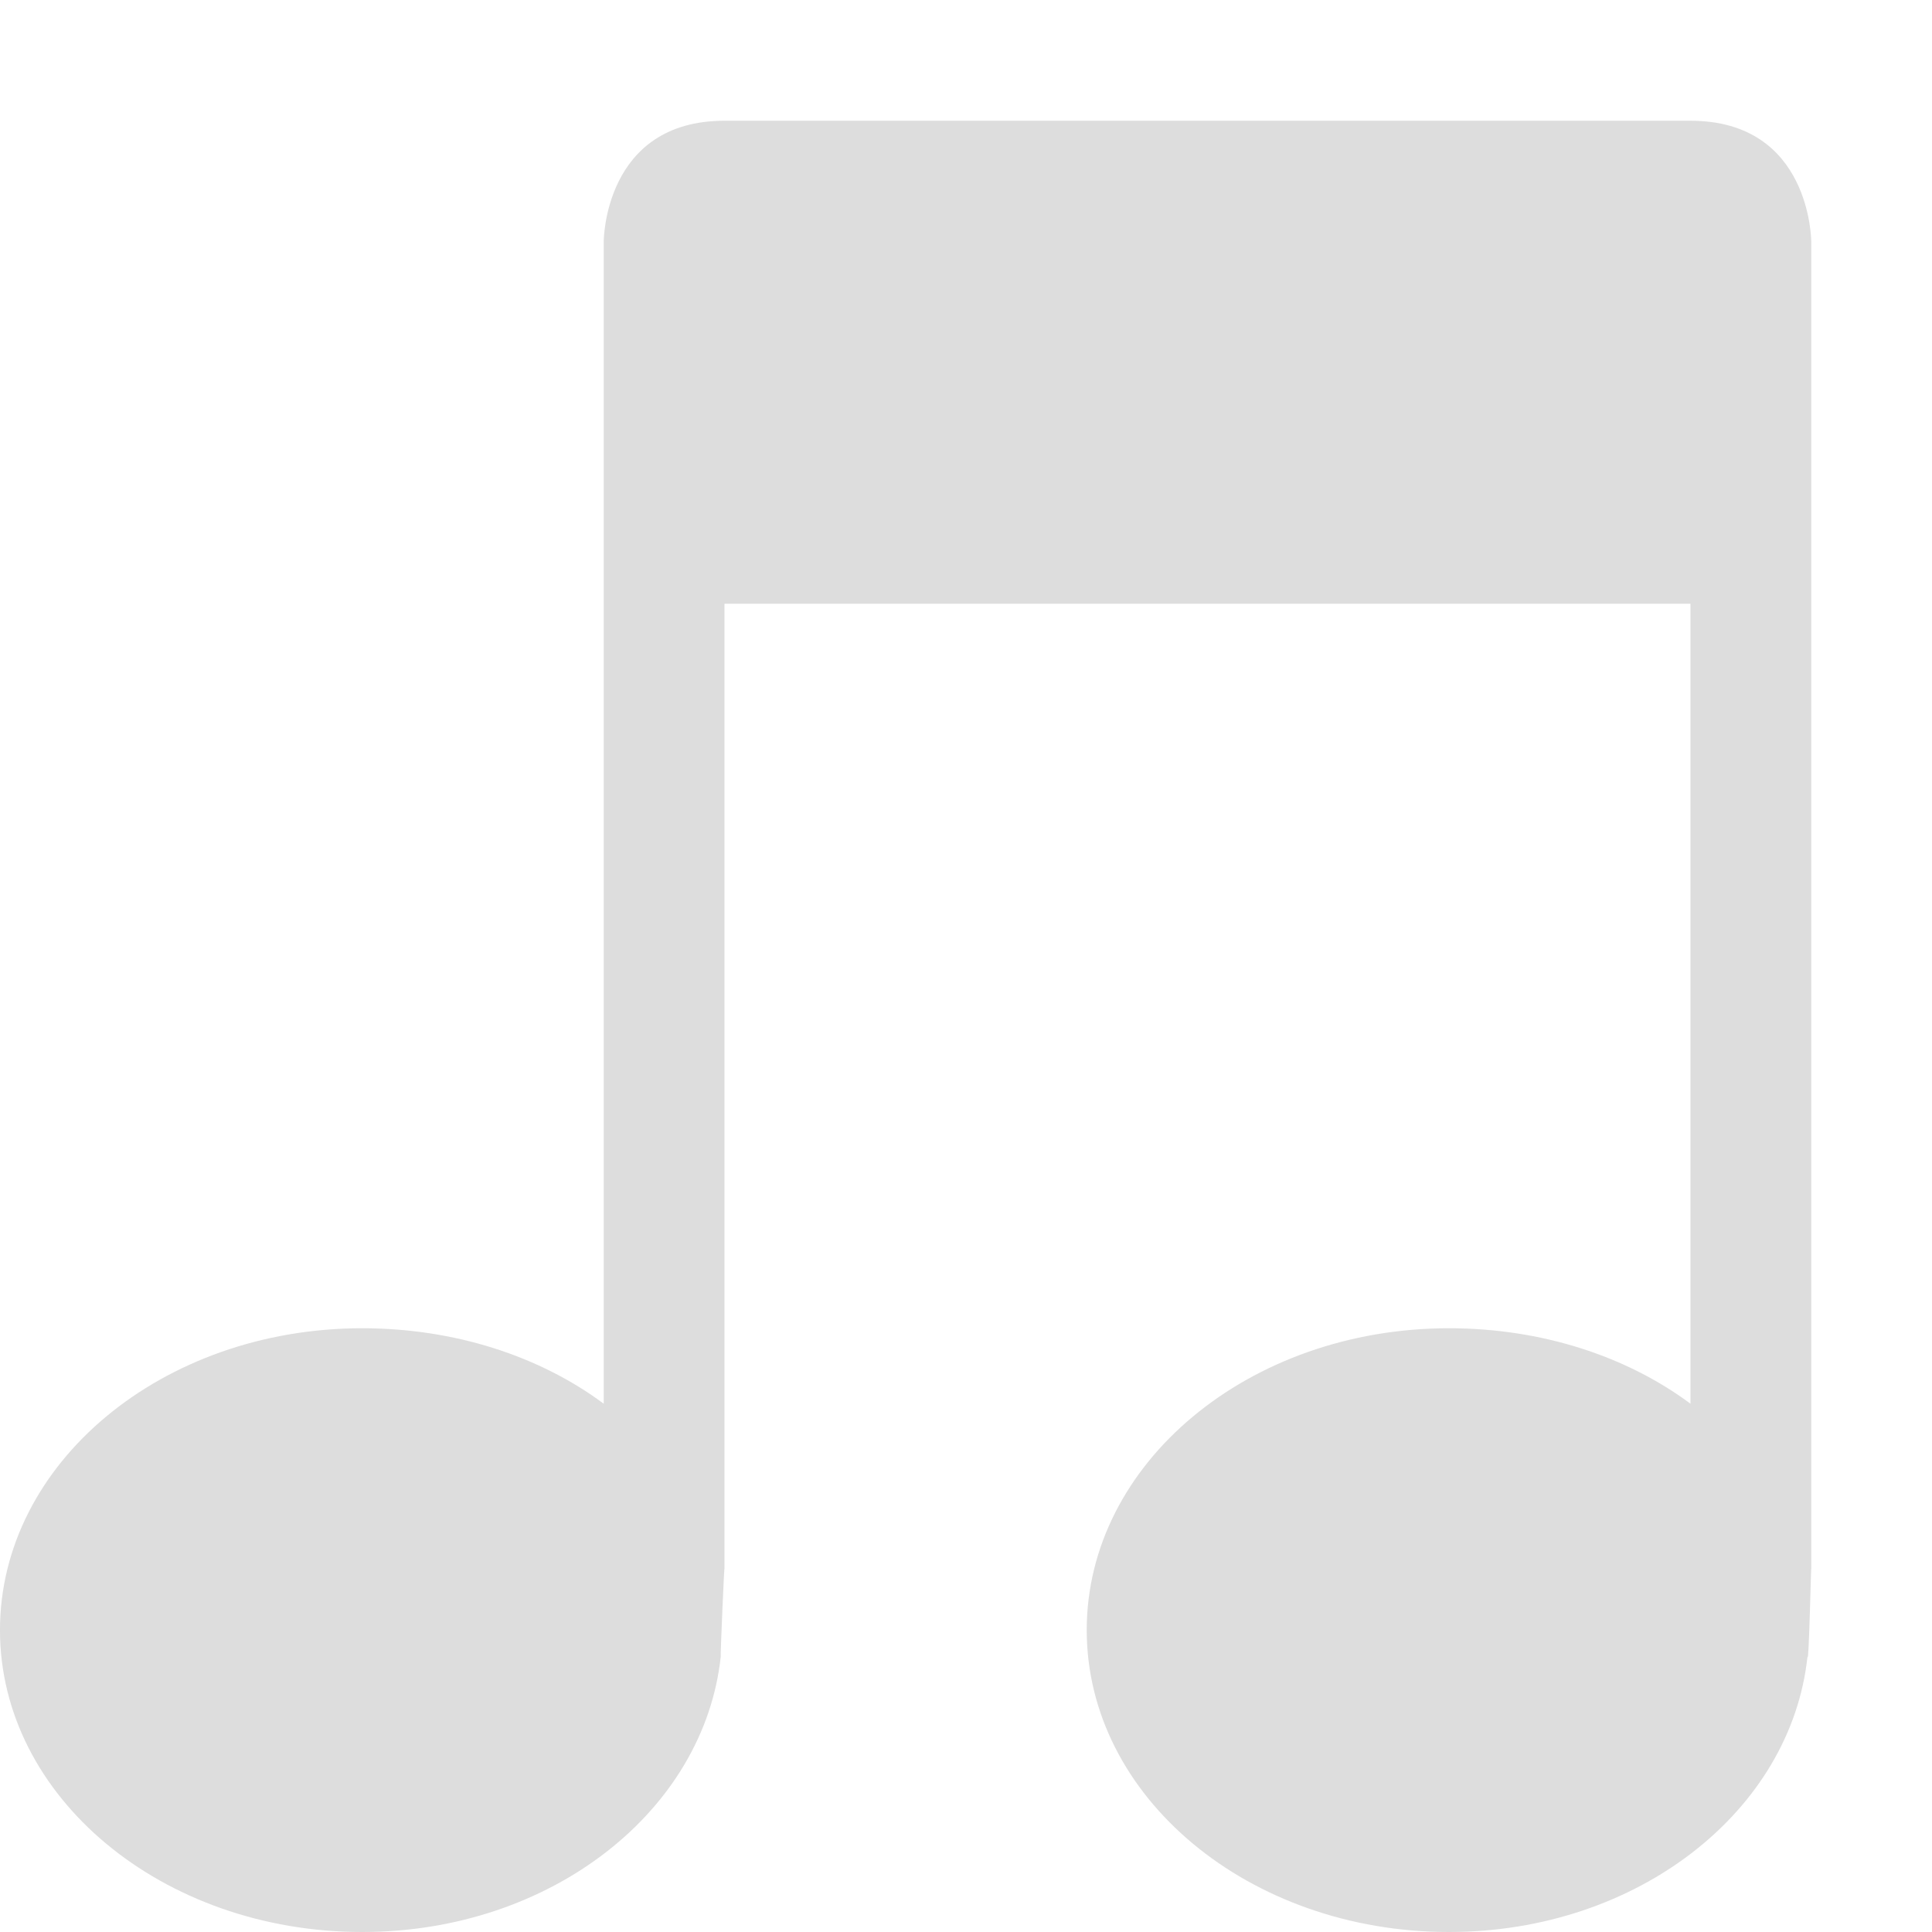
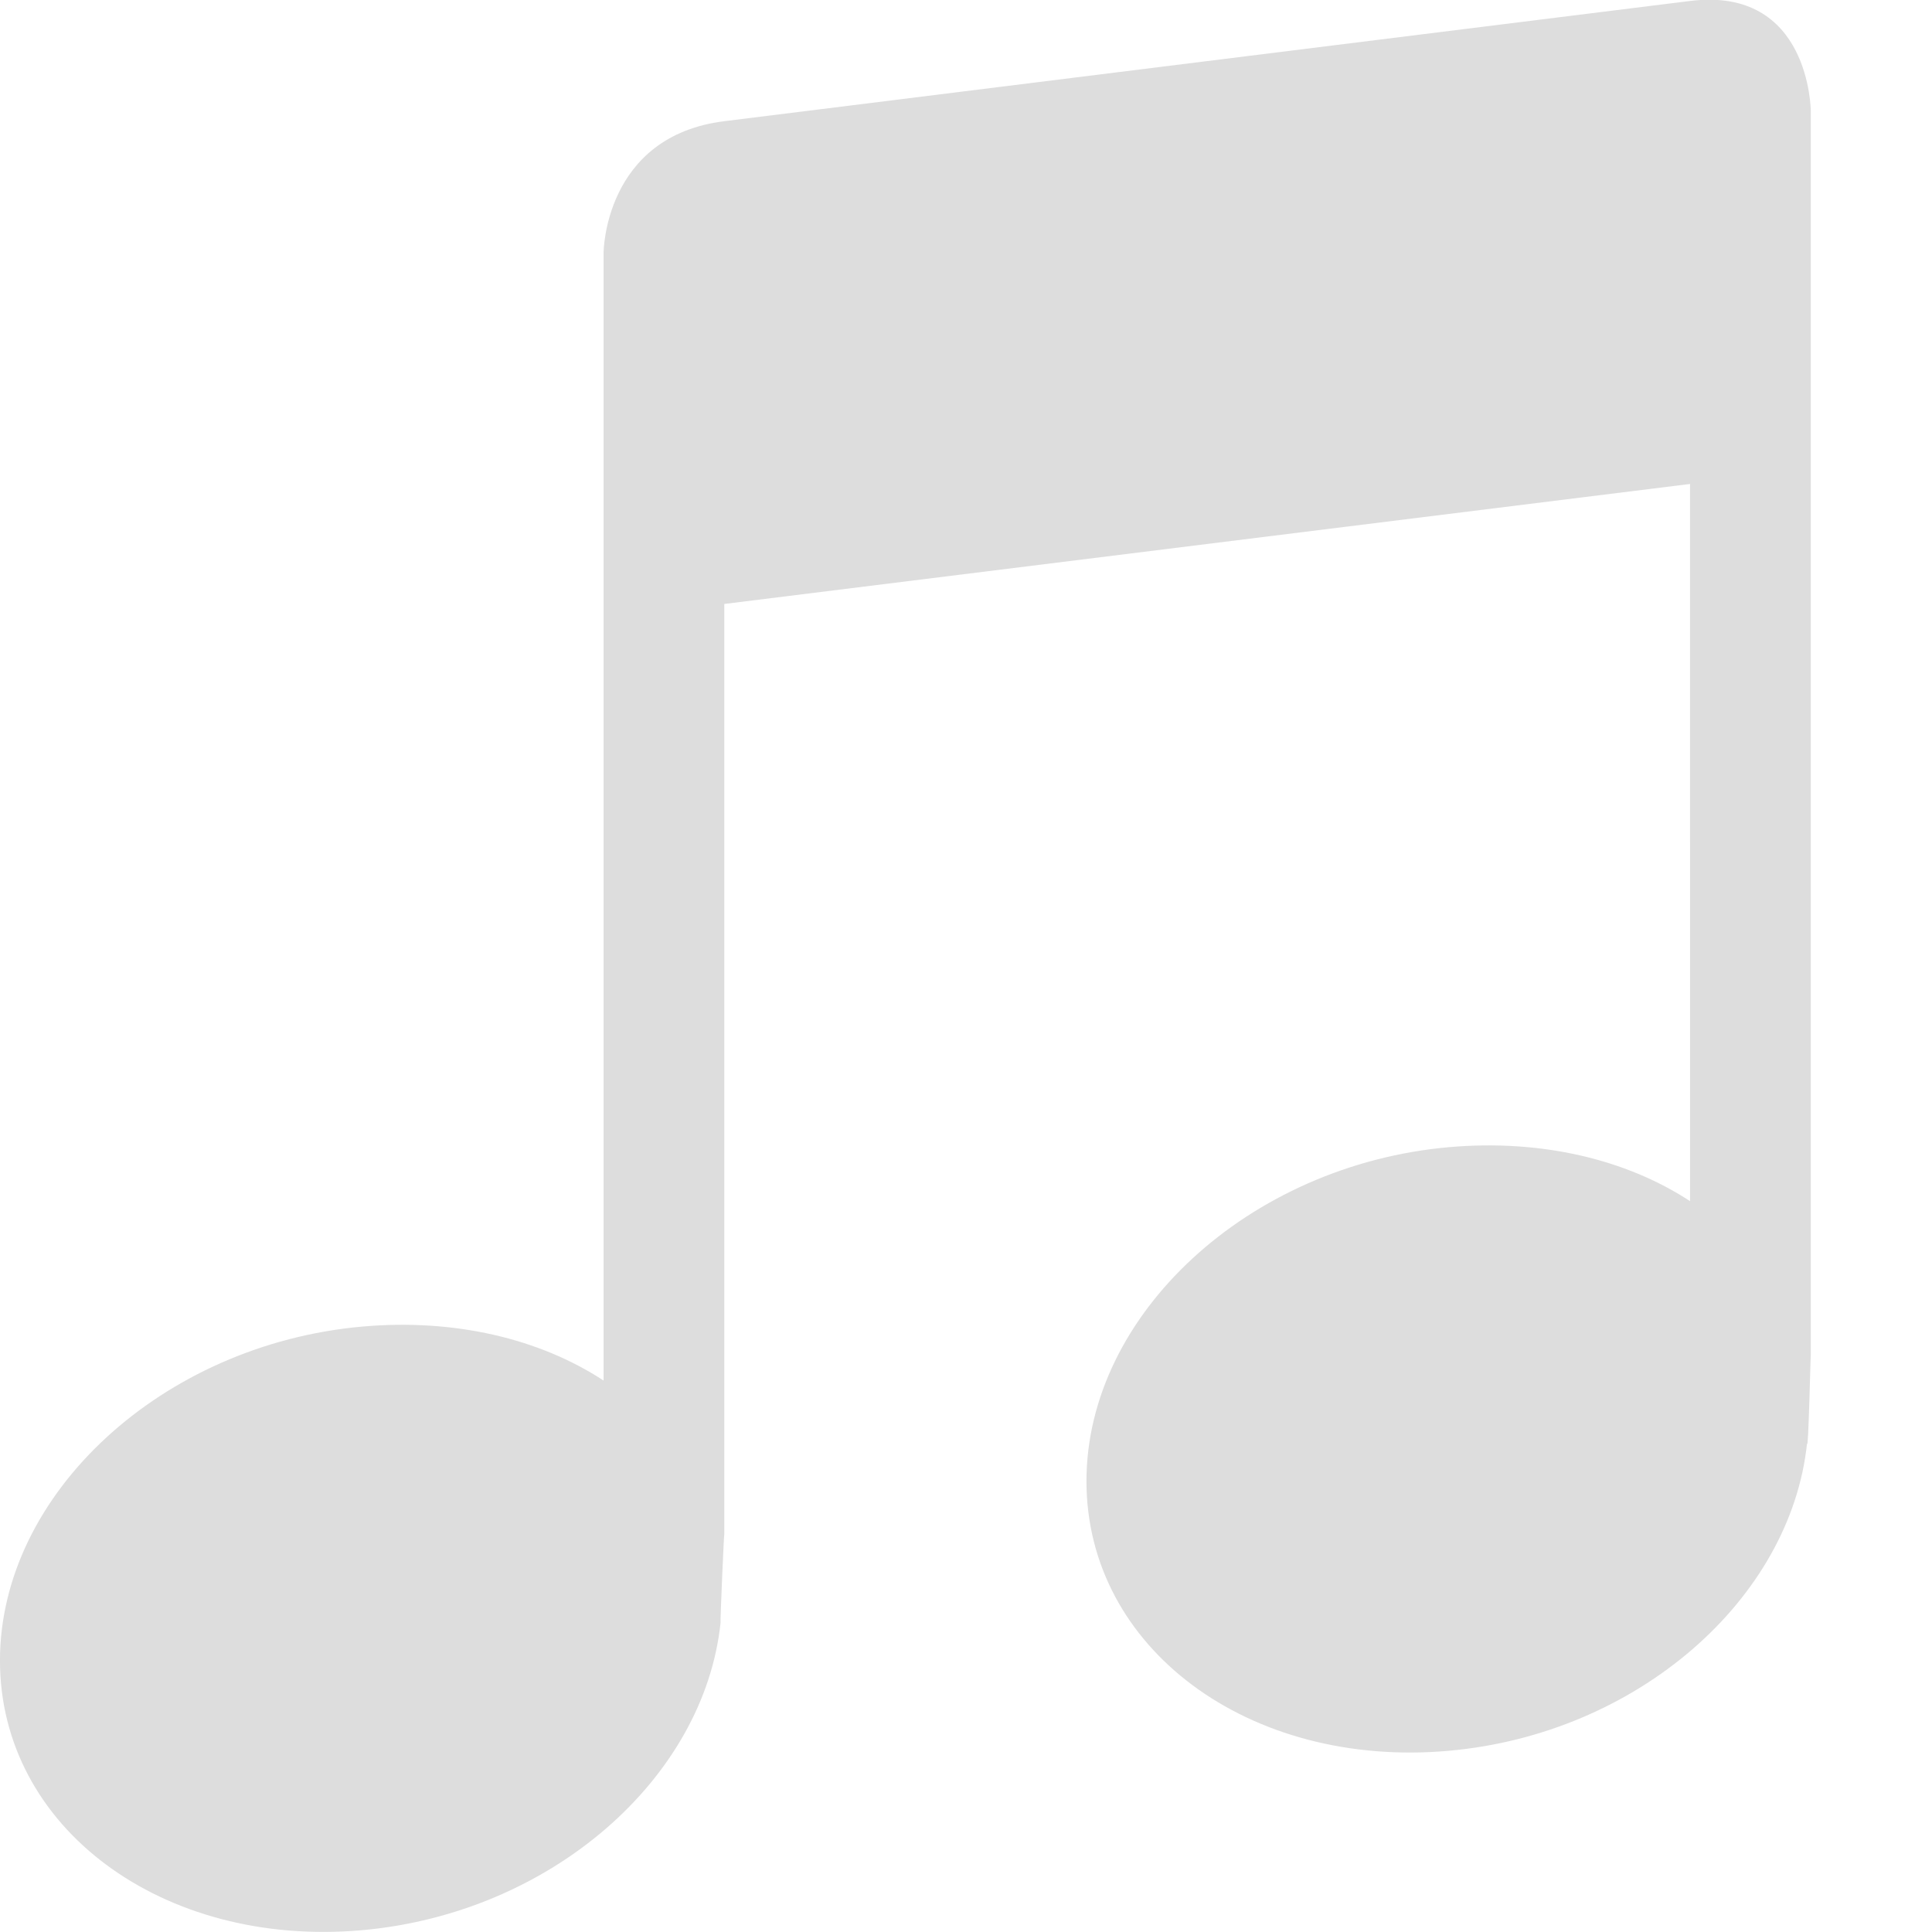
- <svg xmlns="http://www.w3.org/2000/svg" height="16" id="svg7384" version="1.1" width="16">
-   <defs id="defs7386" />
-   <g id="layer9" style="display:inline" transform="translate(-661.0002,447)" />
-   <g id="layer10" style="display:inline" transform="translate(-661.0002,447)" />
-   <g id="layer11" style="display:inline" transform="translate(-661.0002,447)" />
-   <g id="layer1" transform="translate(-420,-170)" />
-   <g id="layer14" style="display:inline" transform="translate(-661.0002,447)">
-     <path d="m 667,-446 c -1,0 -1,1 -1,1 l 0,9.625 c -0.53,-0.394 -1.234,-0.625 -2,-0.625 -1.657,0 -3,1.119 -3,2.5 0,1.381 1.343,2.5 3,2.5 1.566,0 2.833,-1.006 2.969,-2.281 -0.004,0 0.031,-0.815 0.031,-0.719 l 0,-8 8,0 0,6.625 c -0.53,-0.394 -1.234,-0.625 -2,-0.625 -1.657,0 -3,1.119 -3,2.5 0,1.381 1.343,2.5 3,2.5 1.566,0 2.833,-1.006 2.969,-2.281 0.011,0.094 0.031,-0.815 0.031,-0.719 l 0,0 0,-11 c 0,0 0,-1 -1,-1 z" id="path4943" style="font-size:medium;font-style:normal;font-variant:normal;font-weight:normal;font-stretch:normal;text-indent:0;text-align:start;text-decoration:none;line-height:normal;letter-spacing:normal;word-spacing:normal;text-transform:none;direction:ltr;block-progression:tb;writing-mode:lr-tb;text-anchor:start;baseline-shift:baseline;color:#000000;fill:#dddddd;fill-opacity:1;fill-rule:nonzero;stroke:none;stroke-width:3;marker:none;visibility:visible;display:inline;overflow:visible;enable-background:accumulate;font-family:Sans;-inkscape-font-specification:Sans" />
+ <svg xmlns="http://www.w3.org/2000/svg" xmlns:ns1="http://www.openswatchbook.org/uri/2009/osb" xmlns:xlink="http://www.w3.org/1999/xlink" height="16.004" id="svg7384" style="enable-background:new" version="1.1" width="16">
+   <defs id="defs7386">
+     <linearGradient id="linearGradient5606" ns1:paint="solid">
+       <stop id="stop5608" offset="0" style="stop-color:#000000;stop-opacity:1;" />
+     </linearGradient>
+     <filter color-interpolation-filters="sRGB" id="filter7554">
+       <feBlend id="feBlend7556" in2="BackgroundImage" mode="darken" />
+     </filter>
+     <linearGradient gradientTransform="matrix(0.08112299,0,0,0.07855526,540.8143,254.8467)" gradientUnits="userSpaceOnUse" xlink:href="#linearGradient3785" id="linearGradient3189" x1="365.512" x2="365.978" y1="408.397" y2="520.171" />
+     <linearGradient id="linearGradient3785">
+       <stop id="stop3787" offset="0" style="stop-color:#384880;stop-opacity:1;" />
+       <stop id="stop3789" offset="1" style="stop-color:#000000;stop-opacity:1;" />
+     </linearGradient>
+   </defs>
+   <g id="layer9" style="display:inline" transform="translate(-661.0002,269)" />
+   <g id="layer10" style="display:inline;filter:url(#filter7554)" transform="translate(-661.0002,269)" />
+   <g id="layer1" style="display:inline" transform="translate(-420,-348)" />
+   <g id="layer14" style="display:inline" transform="translate(-661.0002,269)">
+     <path d="m 667,-267.996 c -0.996,0.124 -1,1.089 -1,1.089 l -5e-5,9.343 c -0.53,-0.347 -1.234,-0.515 -2,-0.447 -1.657,0.148 -3,1.386 -3,2.767 0,1.381 1.343,2.38 3,2.233 1.566,-0.14 2.833,-1.258 2.969,-2.546 -0.004,3.5e-4 0.031,-0.818 0.031,-0.722 l 5e-5,-7.718 8,-0.994 5e-5,5.941 c -0.53,-0.347 -1.234,-0.515 -2,-0.447 -1.657,0.148 -3,1.387 -3,2.767 0,1.381 1.343,2.38 3,2.233 1.566,-0.139 2.833,-1.258 2.969,-2.546 0.011,0.093 0.031,-0.818 0.031,-0.722 l 0,0 -5e-5,-10.316 c 0,0 -0.004,-1.035 -1,-0.911 z" id="path4833" style="font-size:medium;font-style:normal;font-variant:normal;font-weight:normal;font-stretch:normal;text-indent:0;text-align:start;text-decoration:none;line-height:normal;letter-spacing:normal;word-spacing:normal;text-transform:none;direction:ltr;block-progression:tb;writing-mode:lr-tb;text-anchor:start;baseline-shift:baseline;color:#000000;fill:#dddddd;fill-opacity:1;fill-rule:nonzero;stroke:none;stroke-width:3;marker:none;visibility:visible;display:inline;overflow:visible;enable-background:accumulate;font-family:Sans;-inkscape-font-specification:Sans" />
  </g>
-   <g id="layer15" style="display:inline" transform="translate(-661.0002,447)" />
-   <g id="g71291" style="display:inline" transform="translate(-661.0002,447)" />
-   <g id="g4953" style="display:inline" transform="translate(-661.0002,447)" />
-   <g id="layer12" style="display:inline" transform="translate(-661.0002,447)" />
+   <g id="layer15" style="display:inline" transform="translate(-661.0002,269)" />
+   <g id="g71291" style="display:inline" transform="translate(-661.0002,269)" />
+   <g id="layer12" style="display:inline" transform="translate(-661.0002,269)" />
</svg>
